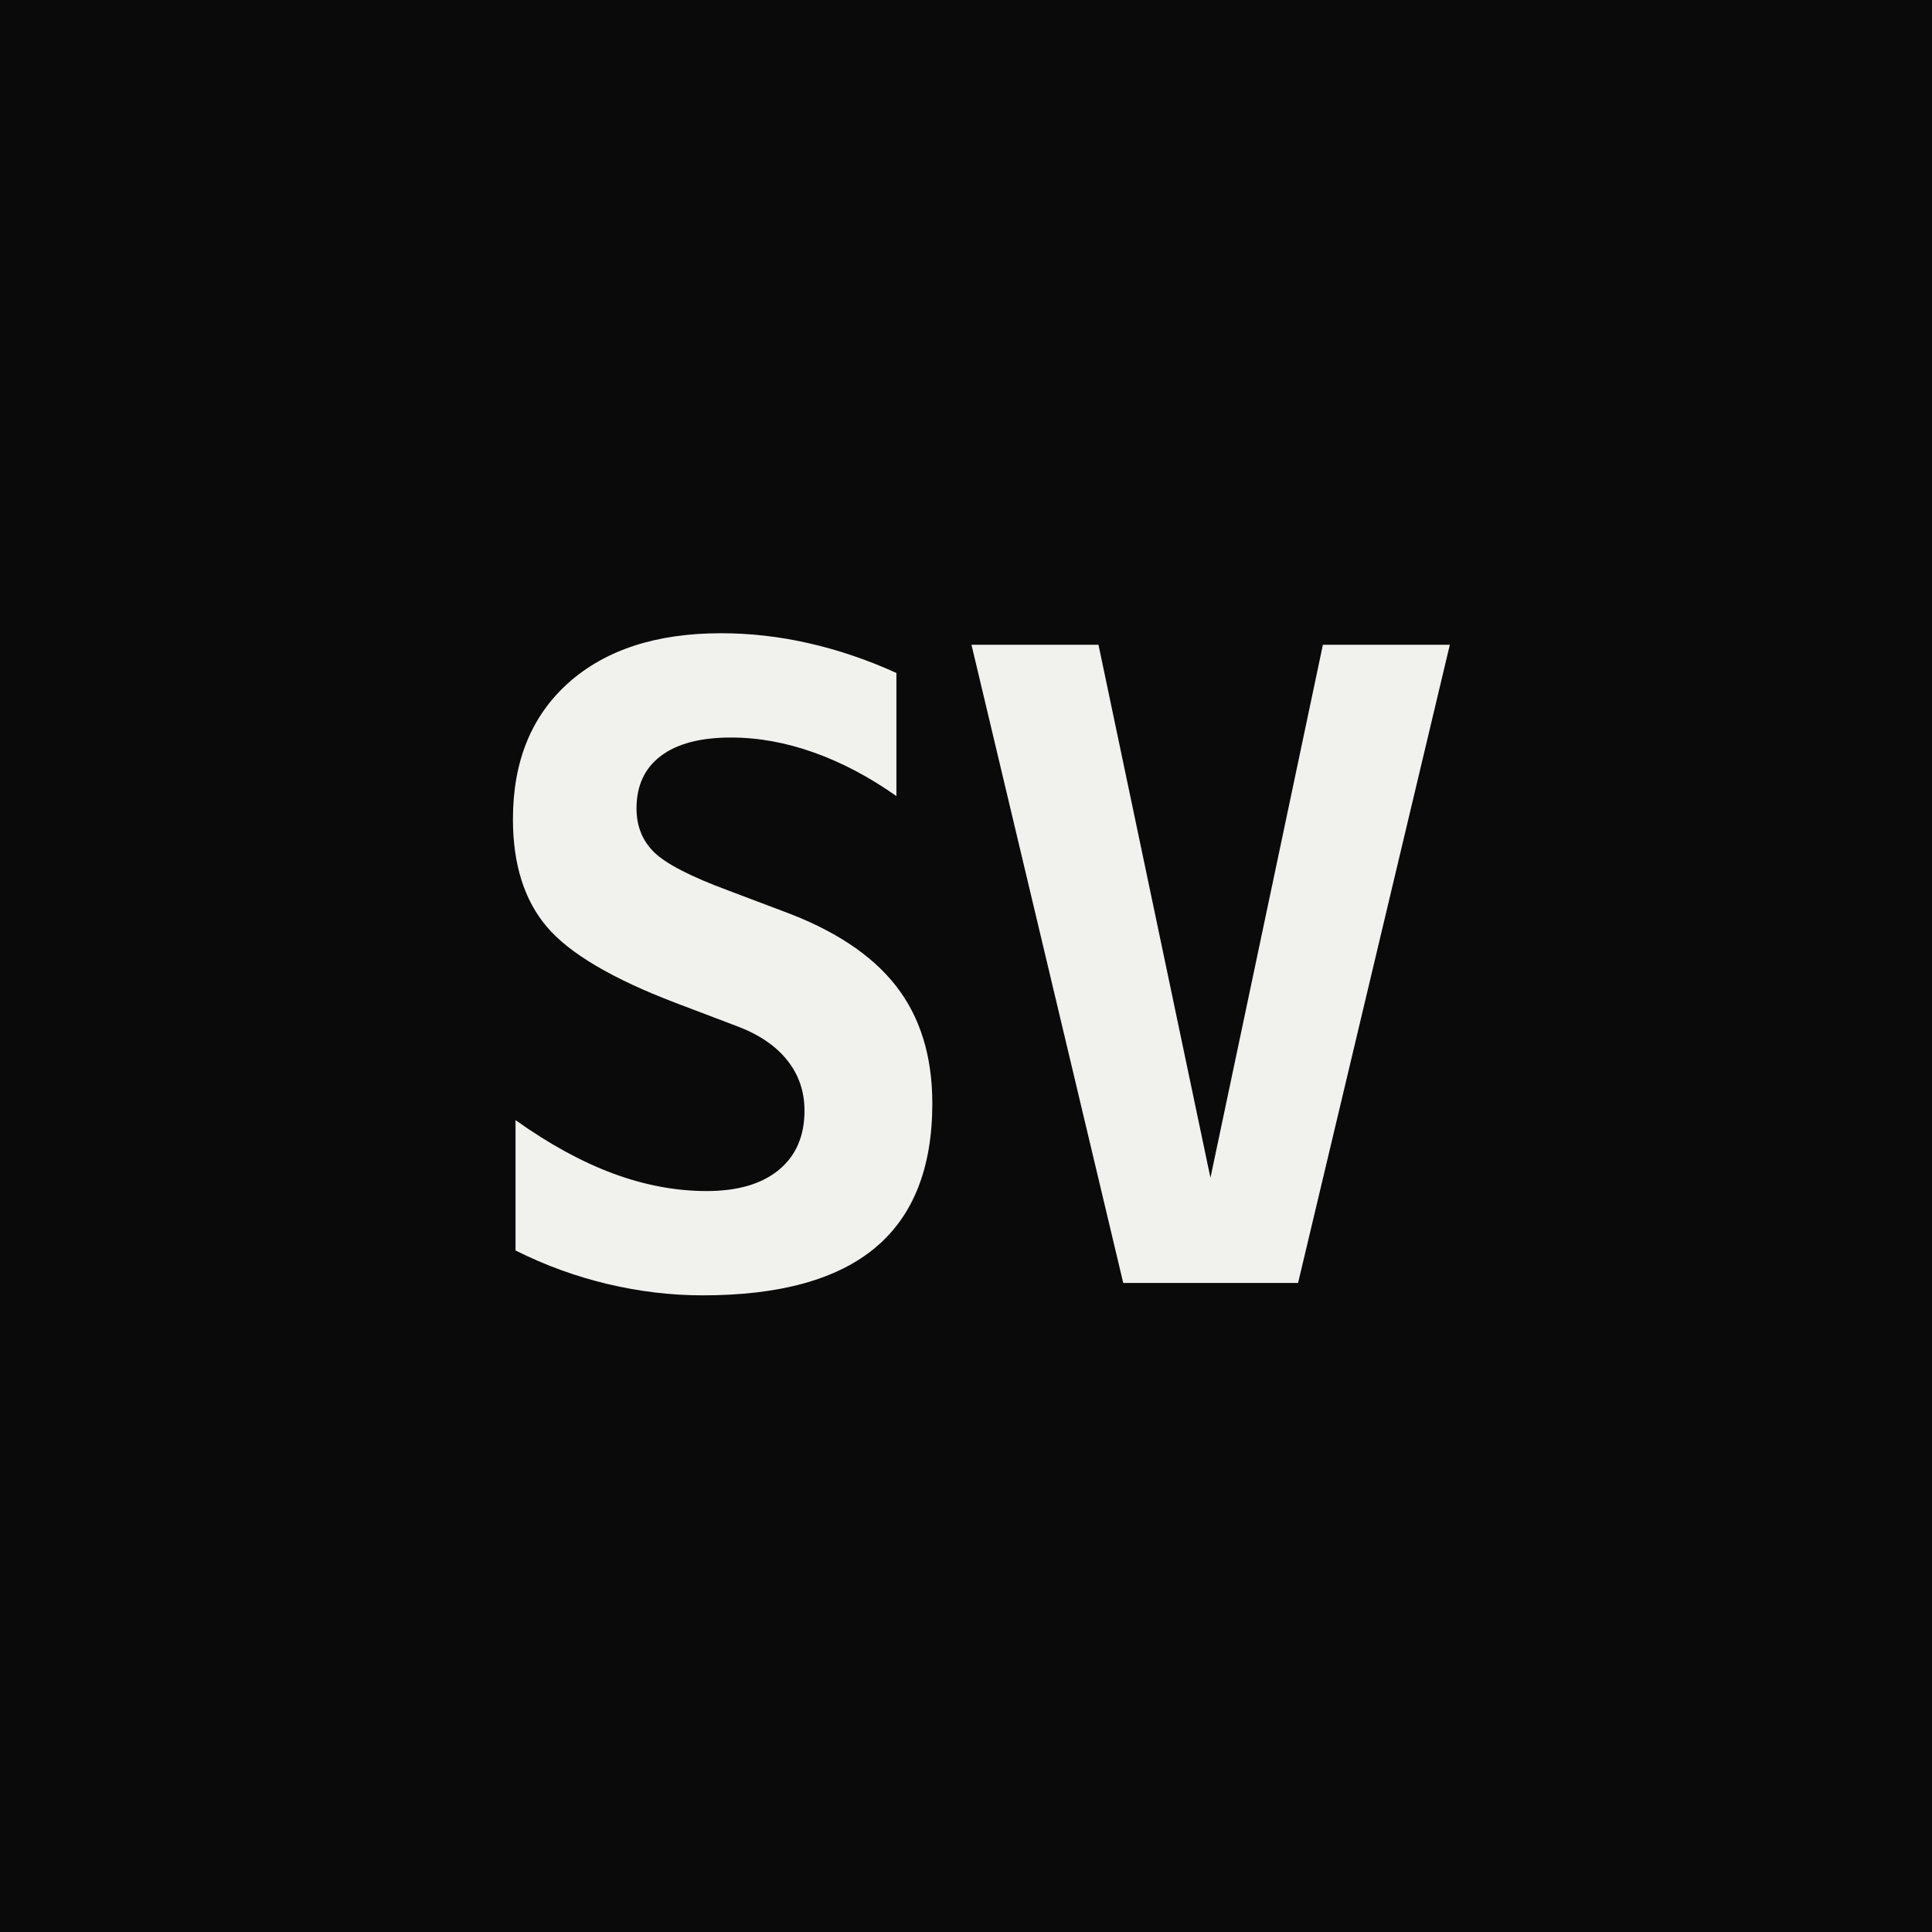
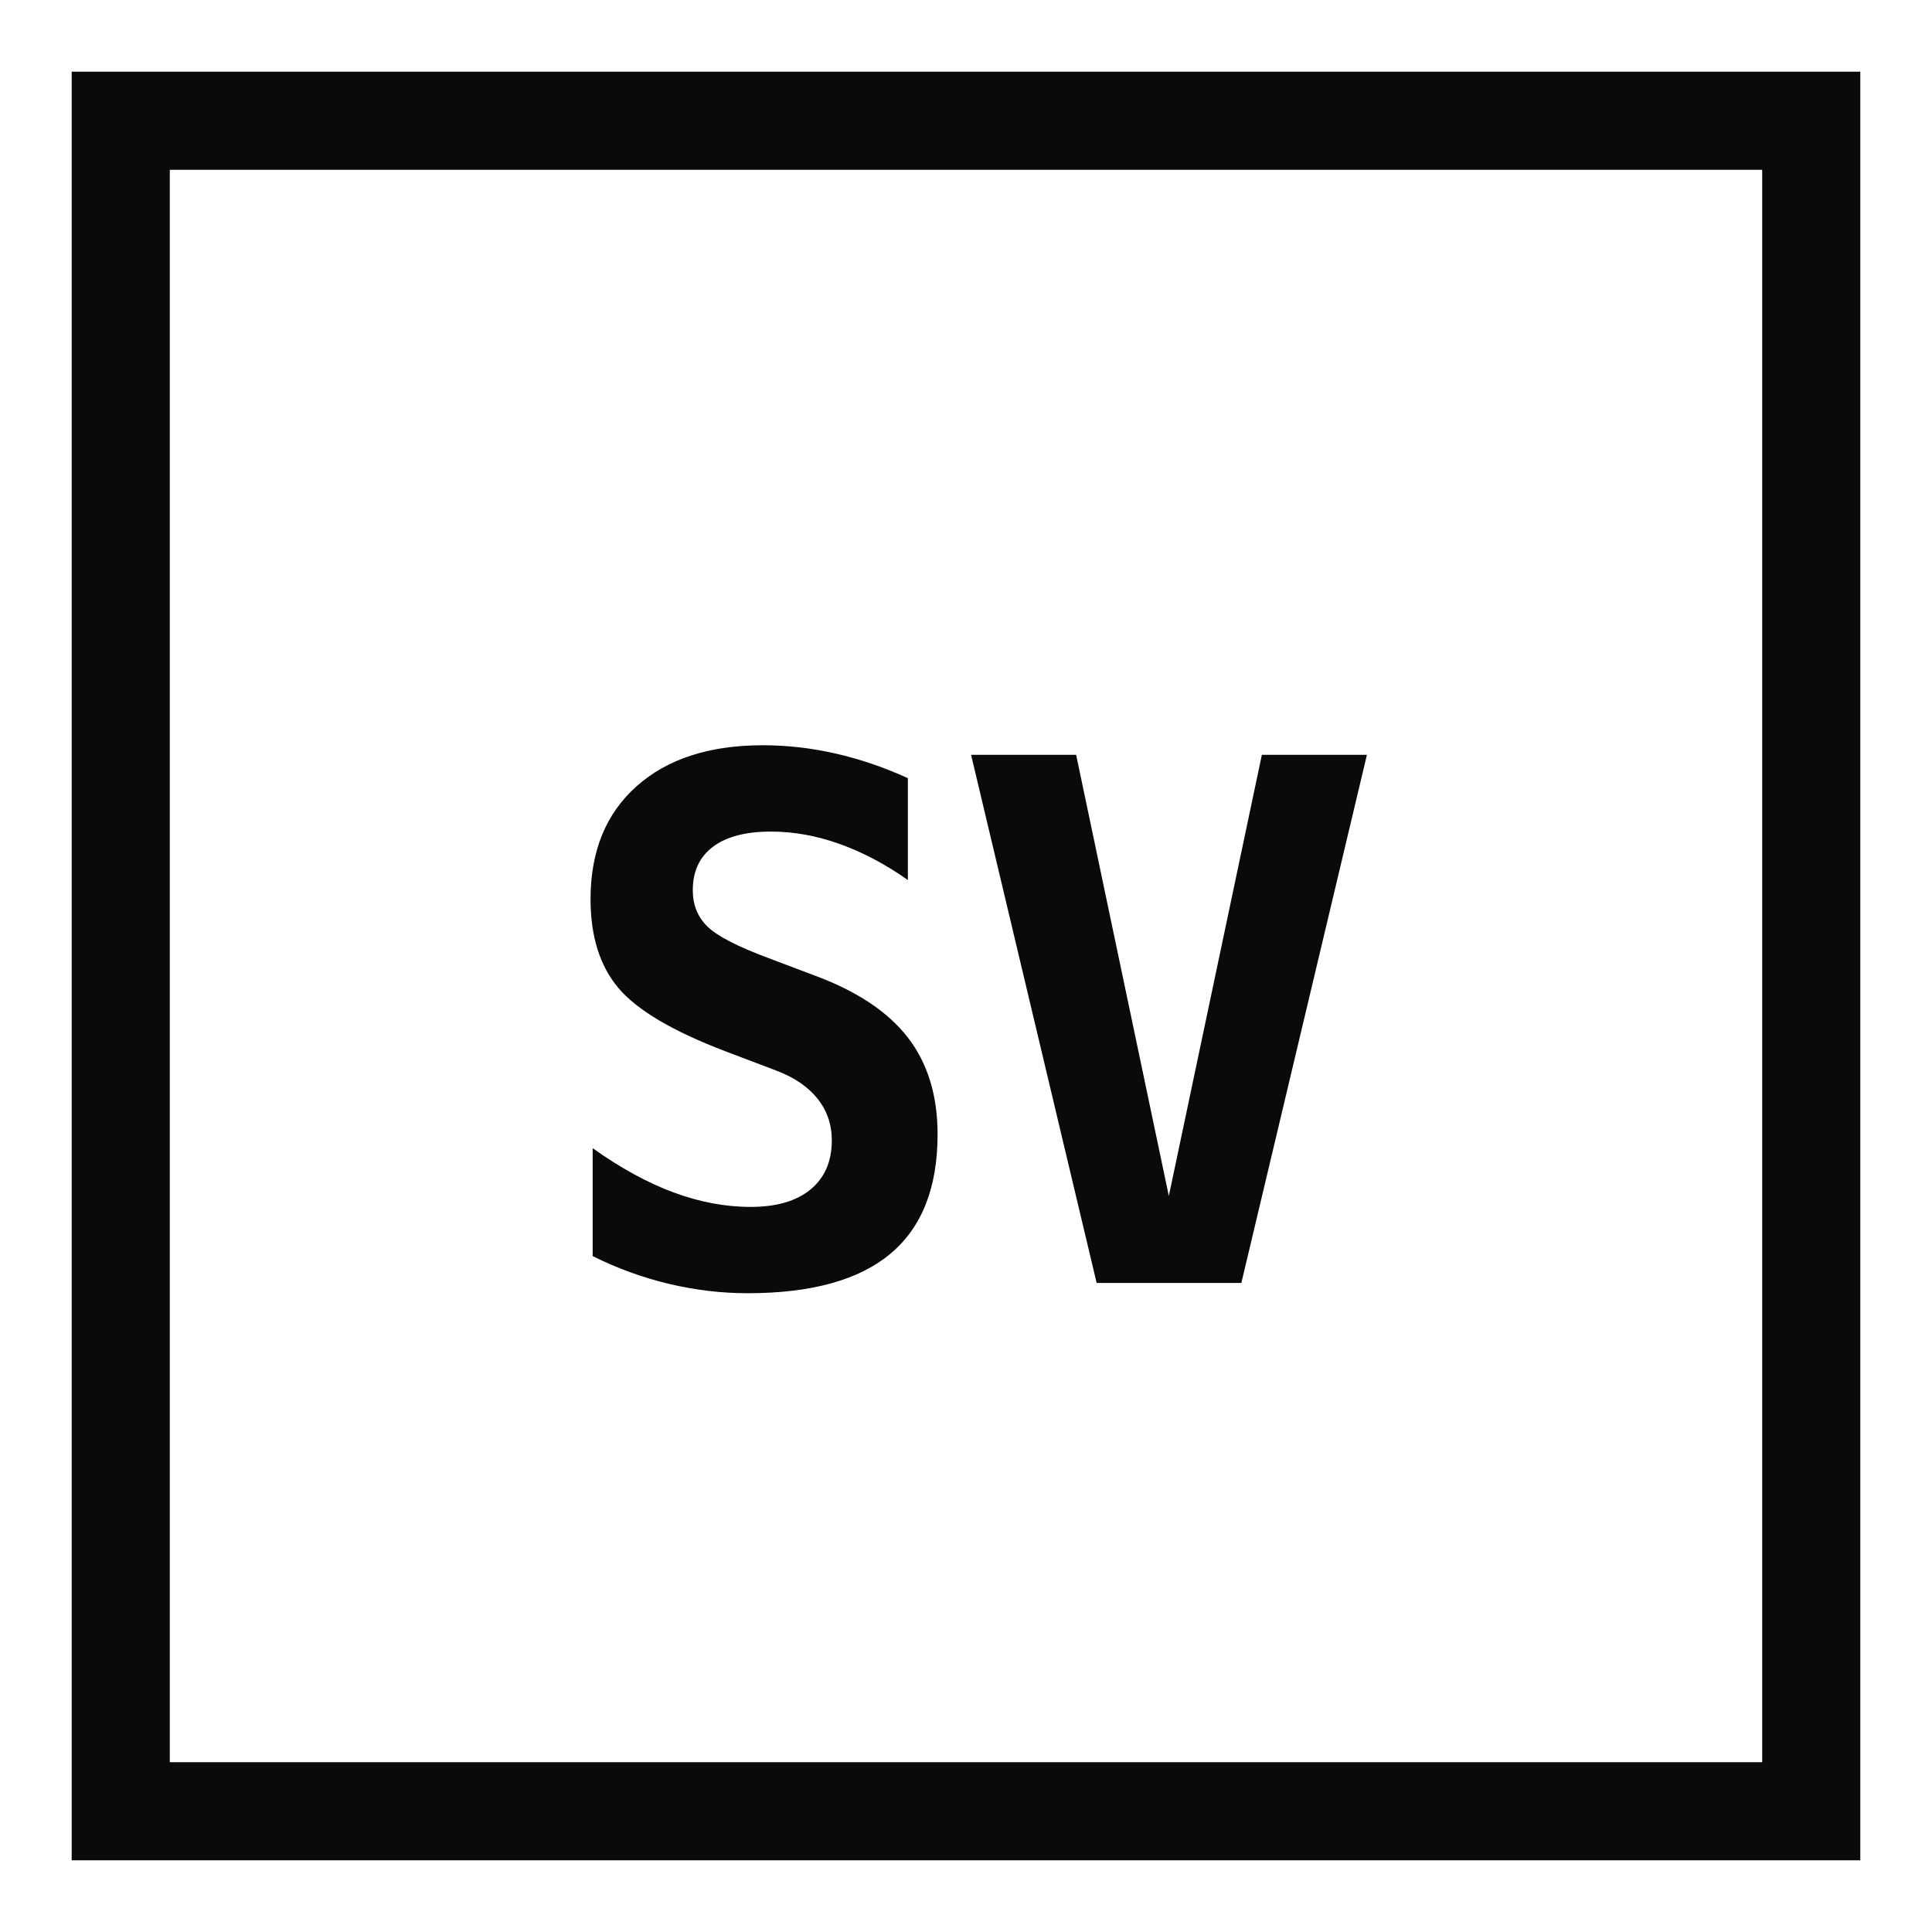
<svg xmlns="http://www.w3.org/2000/svg" viewBox="0 0 512 512" width="512" height="512">
-   <rect width="512" height="512" fill="#0a0a0a" />
-   <text x="256" y="340" font-family="monospace" font-size="232" font-weight="800" fill="#f1f1ee" text-anchor="middle" letter-spacing="-10">SV</text>
+   <rect width="512" height="512" fill="#ffffff" />
+   <rect x="32" y="32" width="448" height="448" fill="none" stroke="#0a0a0a" stroke-width="26" />
+   <text x="256" y="340" font-family="monospace" font-size="192" font-weight="700" fill="#0a0a0a" text-anchor="middle" letter-spacing="-8">SV</text>
</svg>
